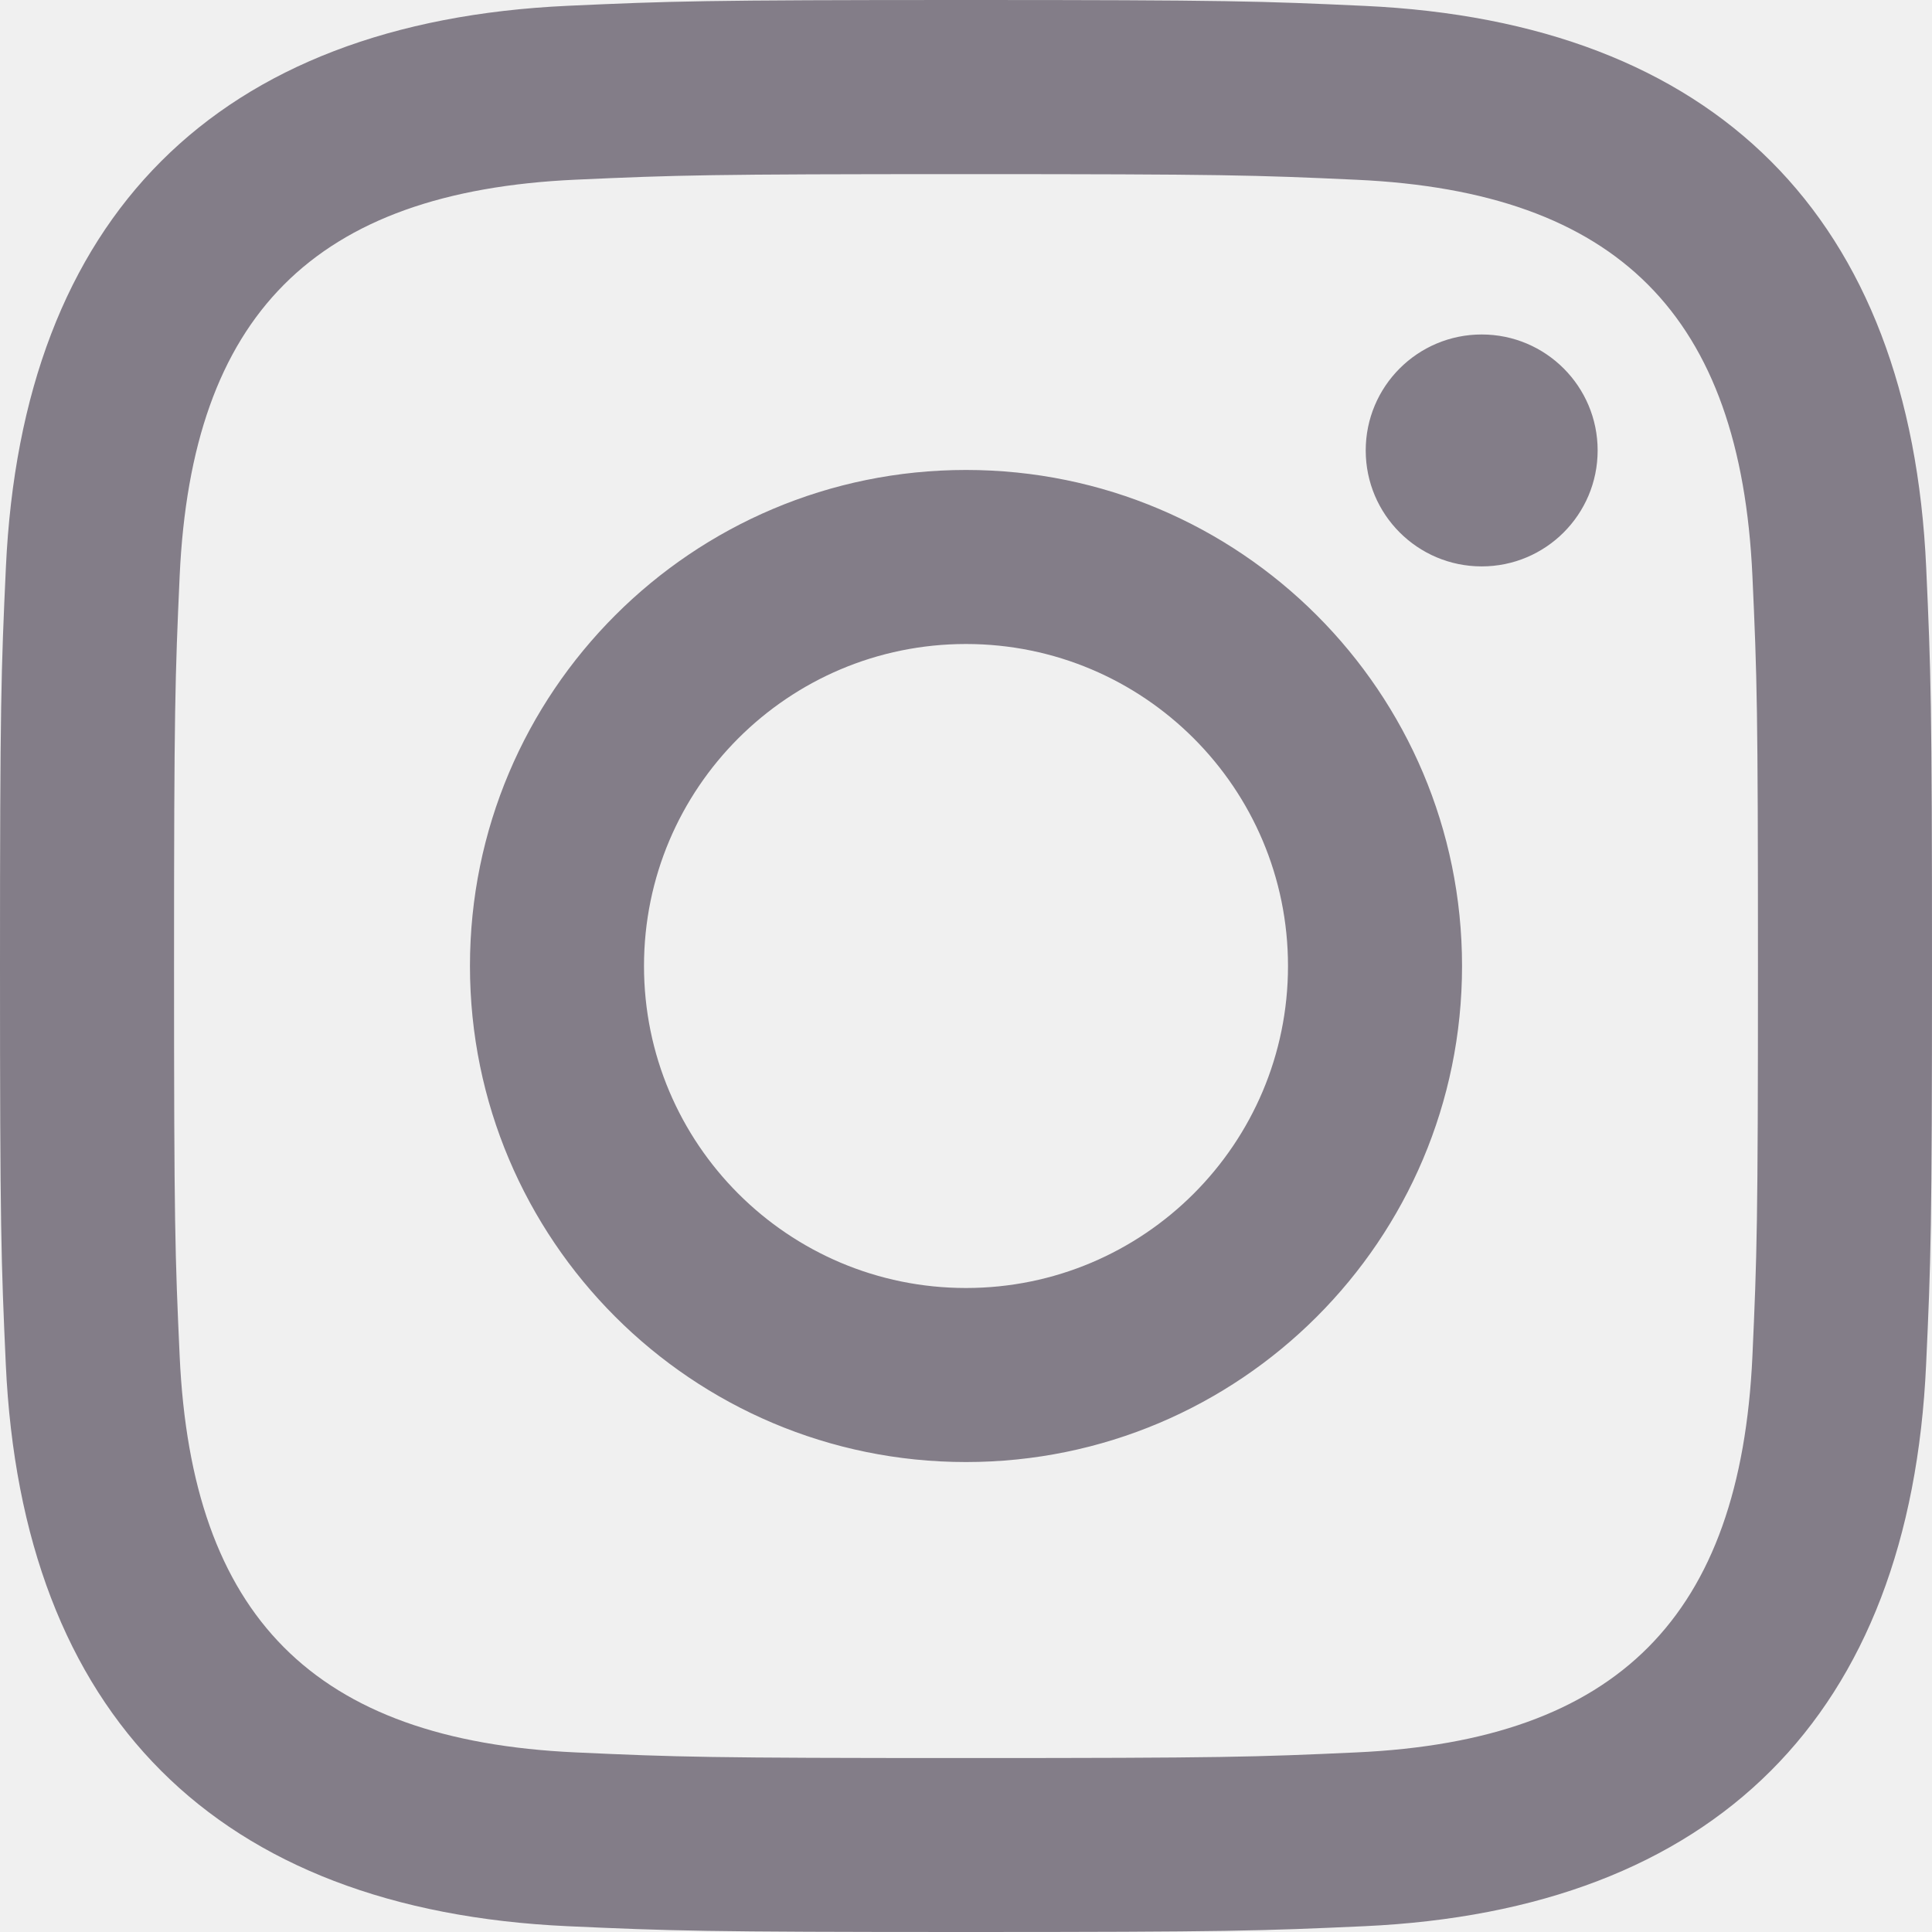
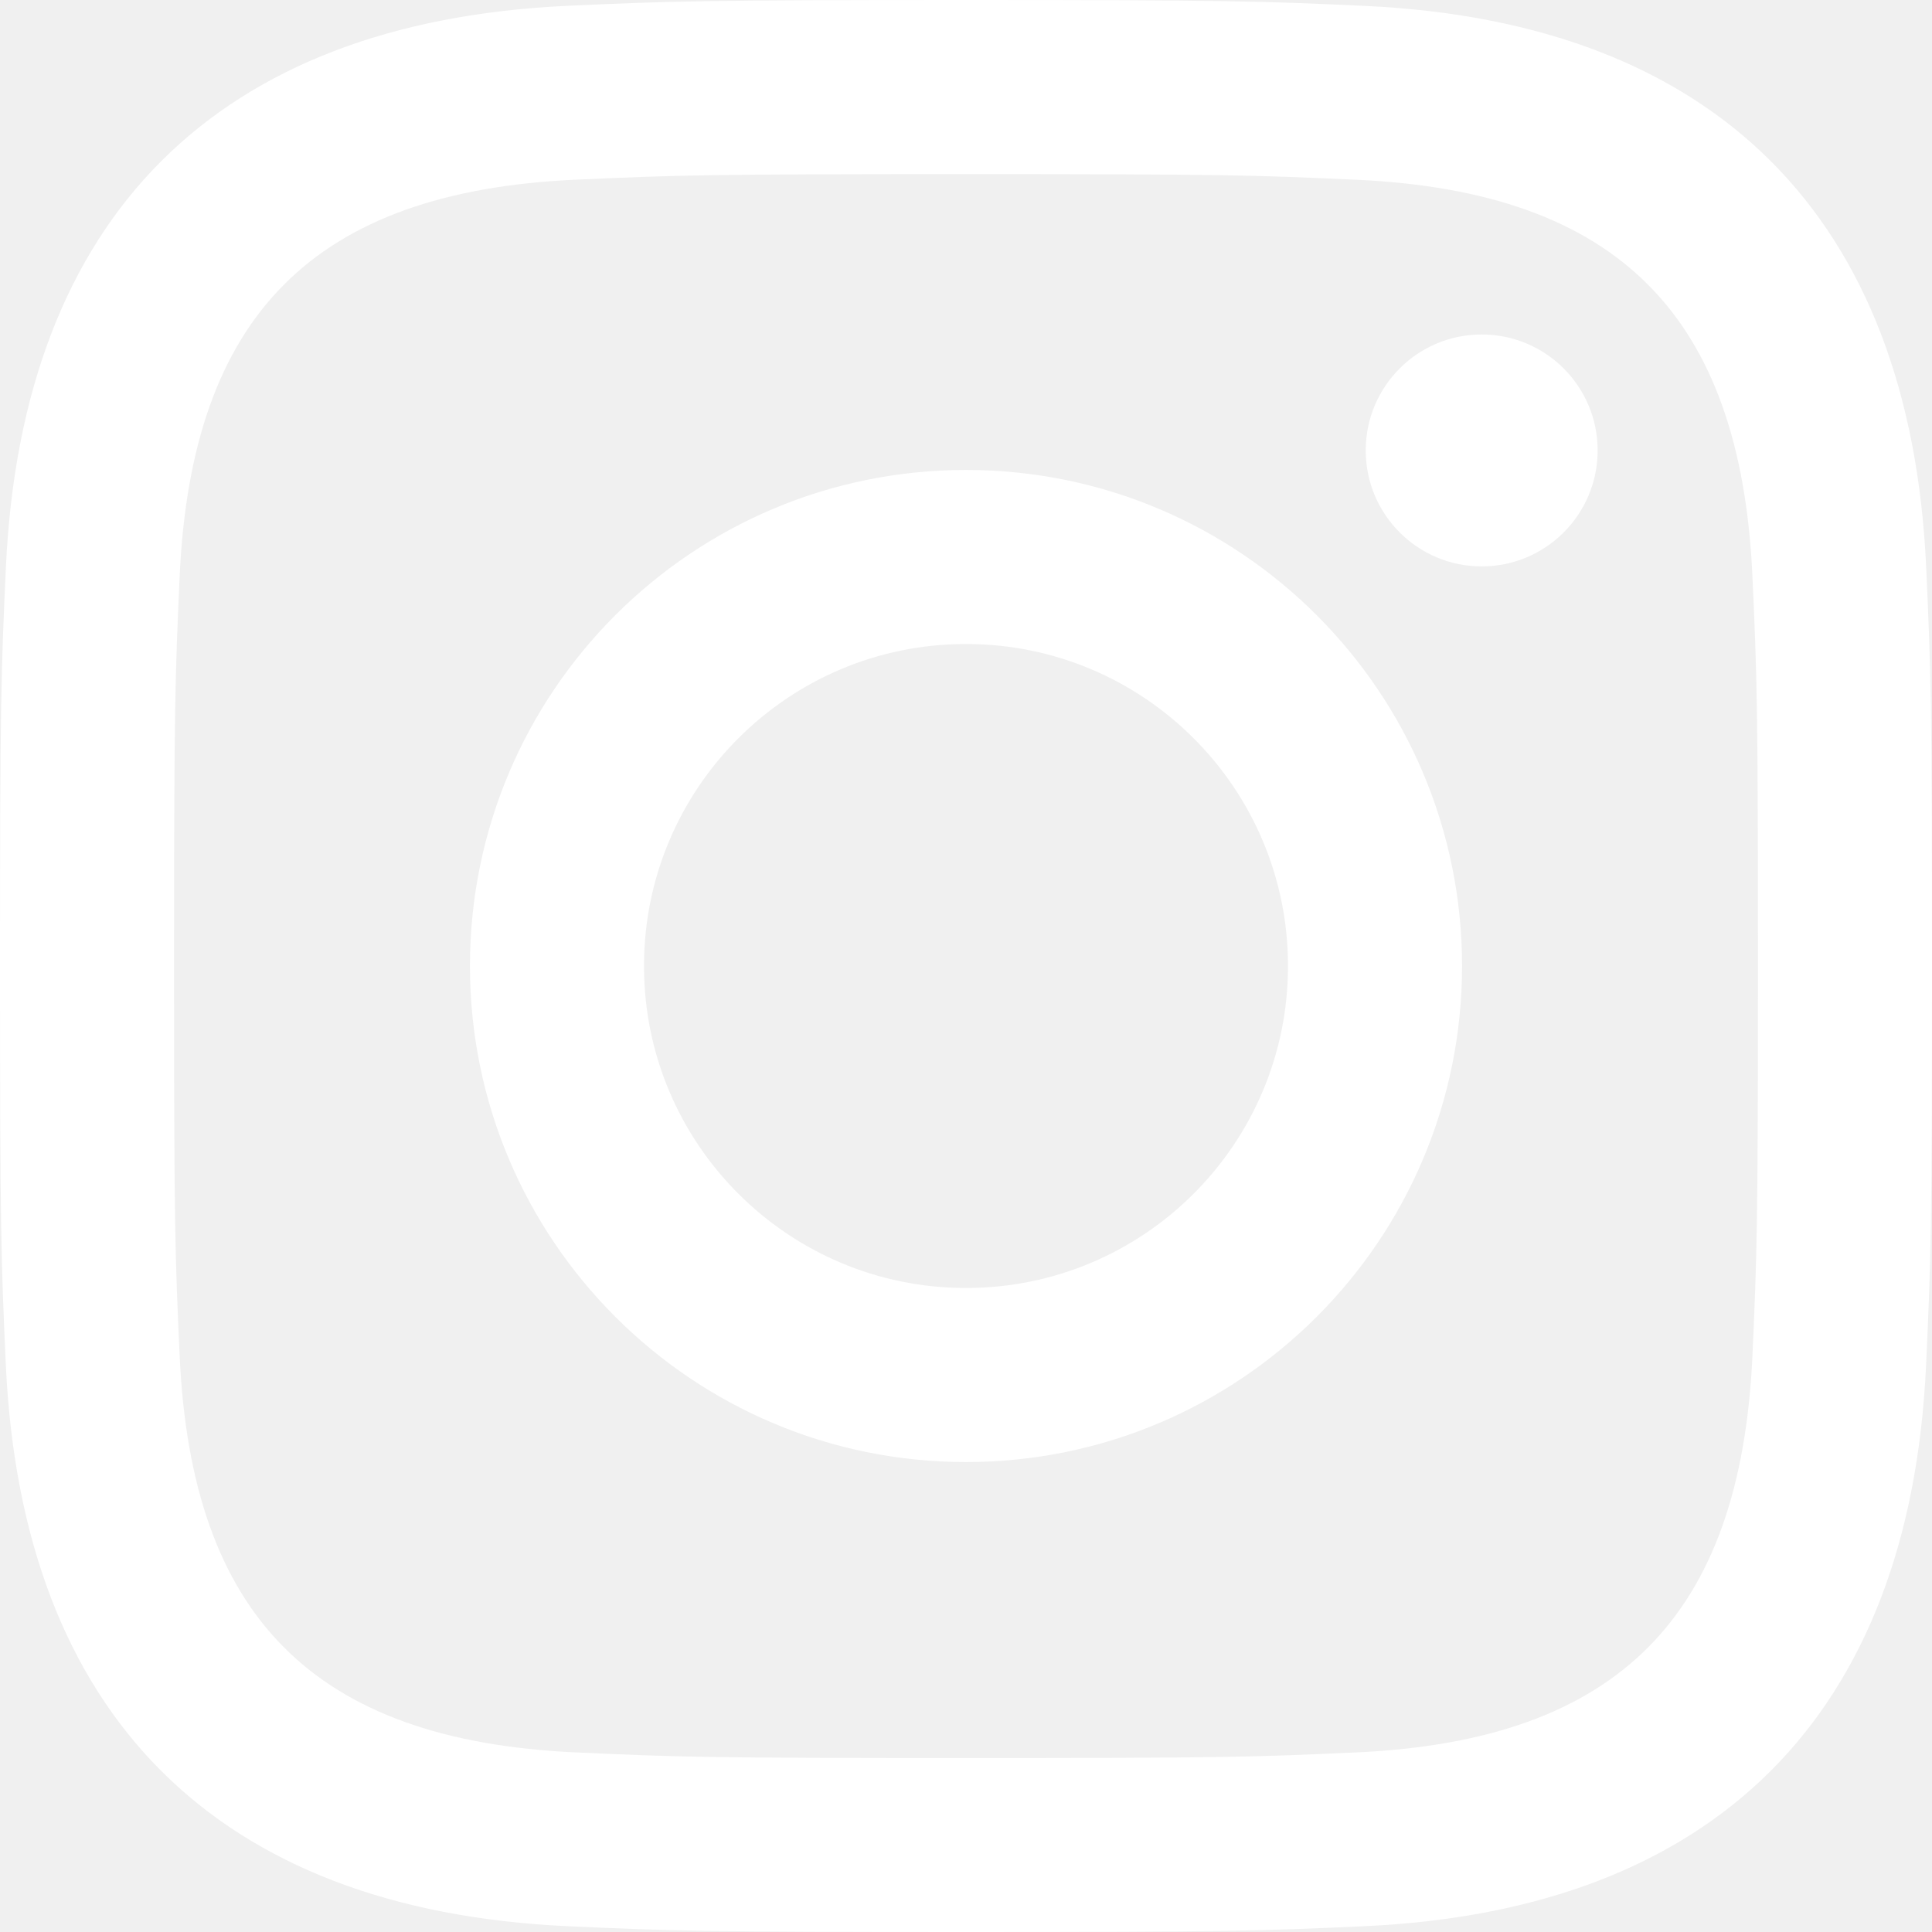
<svg xmlns="http://www.w3.org/2000/svg" width="24" height="24">
-   <path fill="#837D88" d="M12 2.163c3.204 0 3.584.012 4.85.07 3.252.148 4.771 1.691 4.919 4.919.058 1.265.069 1.645.069 4.849 0 3.205-.012 3.584-.069 4.849-.149 3.225-1.664 4.771-4.919 4.919-1.266.058-1.644.07-4.85.07-3.204 0-3.584-.012-4.849-.07-3.26-.149-4.771-1.699-4.919-4.92-.058-1.265-.07-1.644-.07-4.849 0-3.204.013-3.583.07-4.849.149-3.227 1.664-4.771 4.919-4.919 1.266-.057 1.645-.069 4.849-.069zM12 0C8.741 0 8.333.014 7.053.072 2.695.272.273 2.69.073 7.052.014 8.333 0 8.741 0 12c0 3.259.014 3.668.072 4.948.2 4.358 2.618 6.78 6.98 6.98C8.333 23.986 8.741 24 12 24c3.259 0 3.668-.014 4.948-.072 4.354-.2 6.782-2.618 6.979-6.98.059-1.28.073-1.689.073-4.948 0-3.259-.014-3.667-.072-4.947-.196-4.354-2.617-6.78-6.979-6.98C15.668.014 15.259 0 12 0zm0 5.838a6.162 6.162 0 100 12.324 6.162 6.162 0 000-12.324zM12 16a4 4 0 110-8 4 4 0 010 8zm6.406-11.845a1.44 1.44 0 100 2.881 1.44 1.44 0 000-2.881z" />
+   <path d="M12 2.163c3.204 0 3.584.012 4.85.07 3.252.148 4.771 1.691 4.919 4.919.058 1.265.069 1.645.069 4.849 0 3.205-.012 3.584-.069 4.849-.149 3.225-1.664 4.771-4.919 4.919-1.266.058-1.644.07-4.85.07-3.204 0-3.584-.012-4.849-.07-3.26-.149-4.771-1.699-4.919-4.92-.058-1.265-.07-1.644-.07-4.849 0-3.204.013-3.583.07-4.849.149-3.227 1.664-4.771 4.919-4.919 1.266-.057 1.645-.069 4.849-.069zM12 0C8.741 0 8.333.014 7.053.072 2.695.272.273 2.69.073 7.052.014 8.333 0 8.741 0 12c0 3.259.014 3.668.072 4.948.2 4.358 2.618 6.78 6.98 6.98C8.333 23.986 8.741 24 12 24c3.259 0 3.668-.014 4.948-.072 4.354-.2 6.782-2.618 6.979-6.98.059-1.28.073-1.689.073-4.948 0-3.259-.014-3.667-.072-4.947-.196-4.354-2.617-6.78-6.979-6.98C15.668.014 15.259 0 12 0zm0 5.838a6.162 6.162 0 100 12.324 6.162 6.162 0 000-12.324zM12 16a4 4 0 110-8 4 4 0 010 8zm6.406-11.845a1.44 1.44 0 100 2.881 1.44 1.44 0 000-2.881z" fill="#FFF" fill-rule="nonzero" />
</svg>
